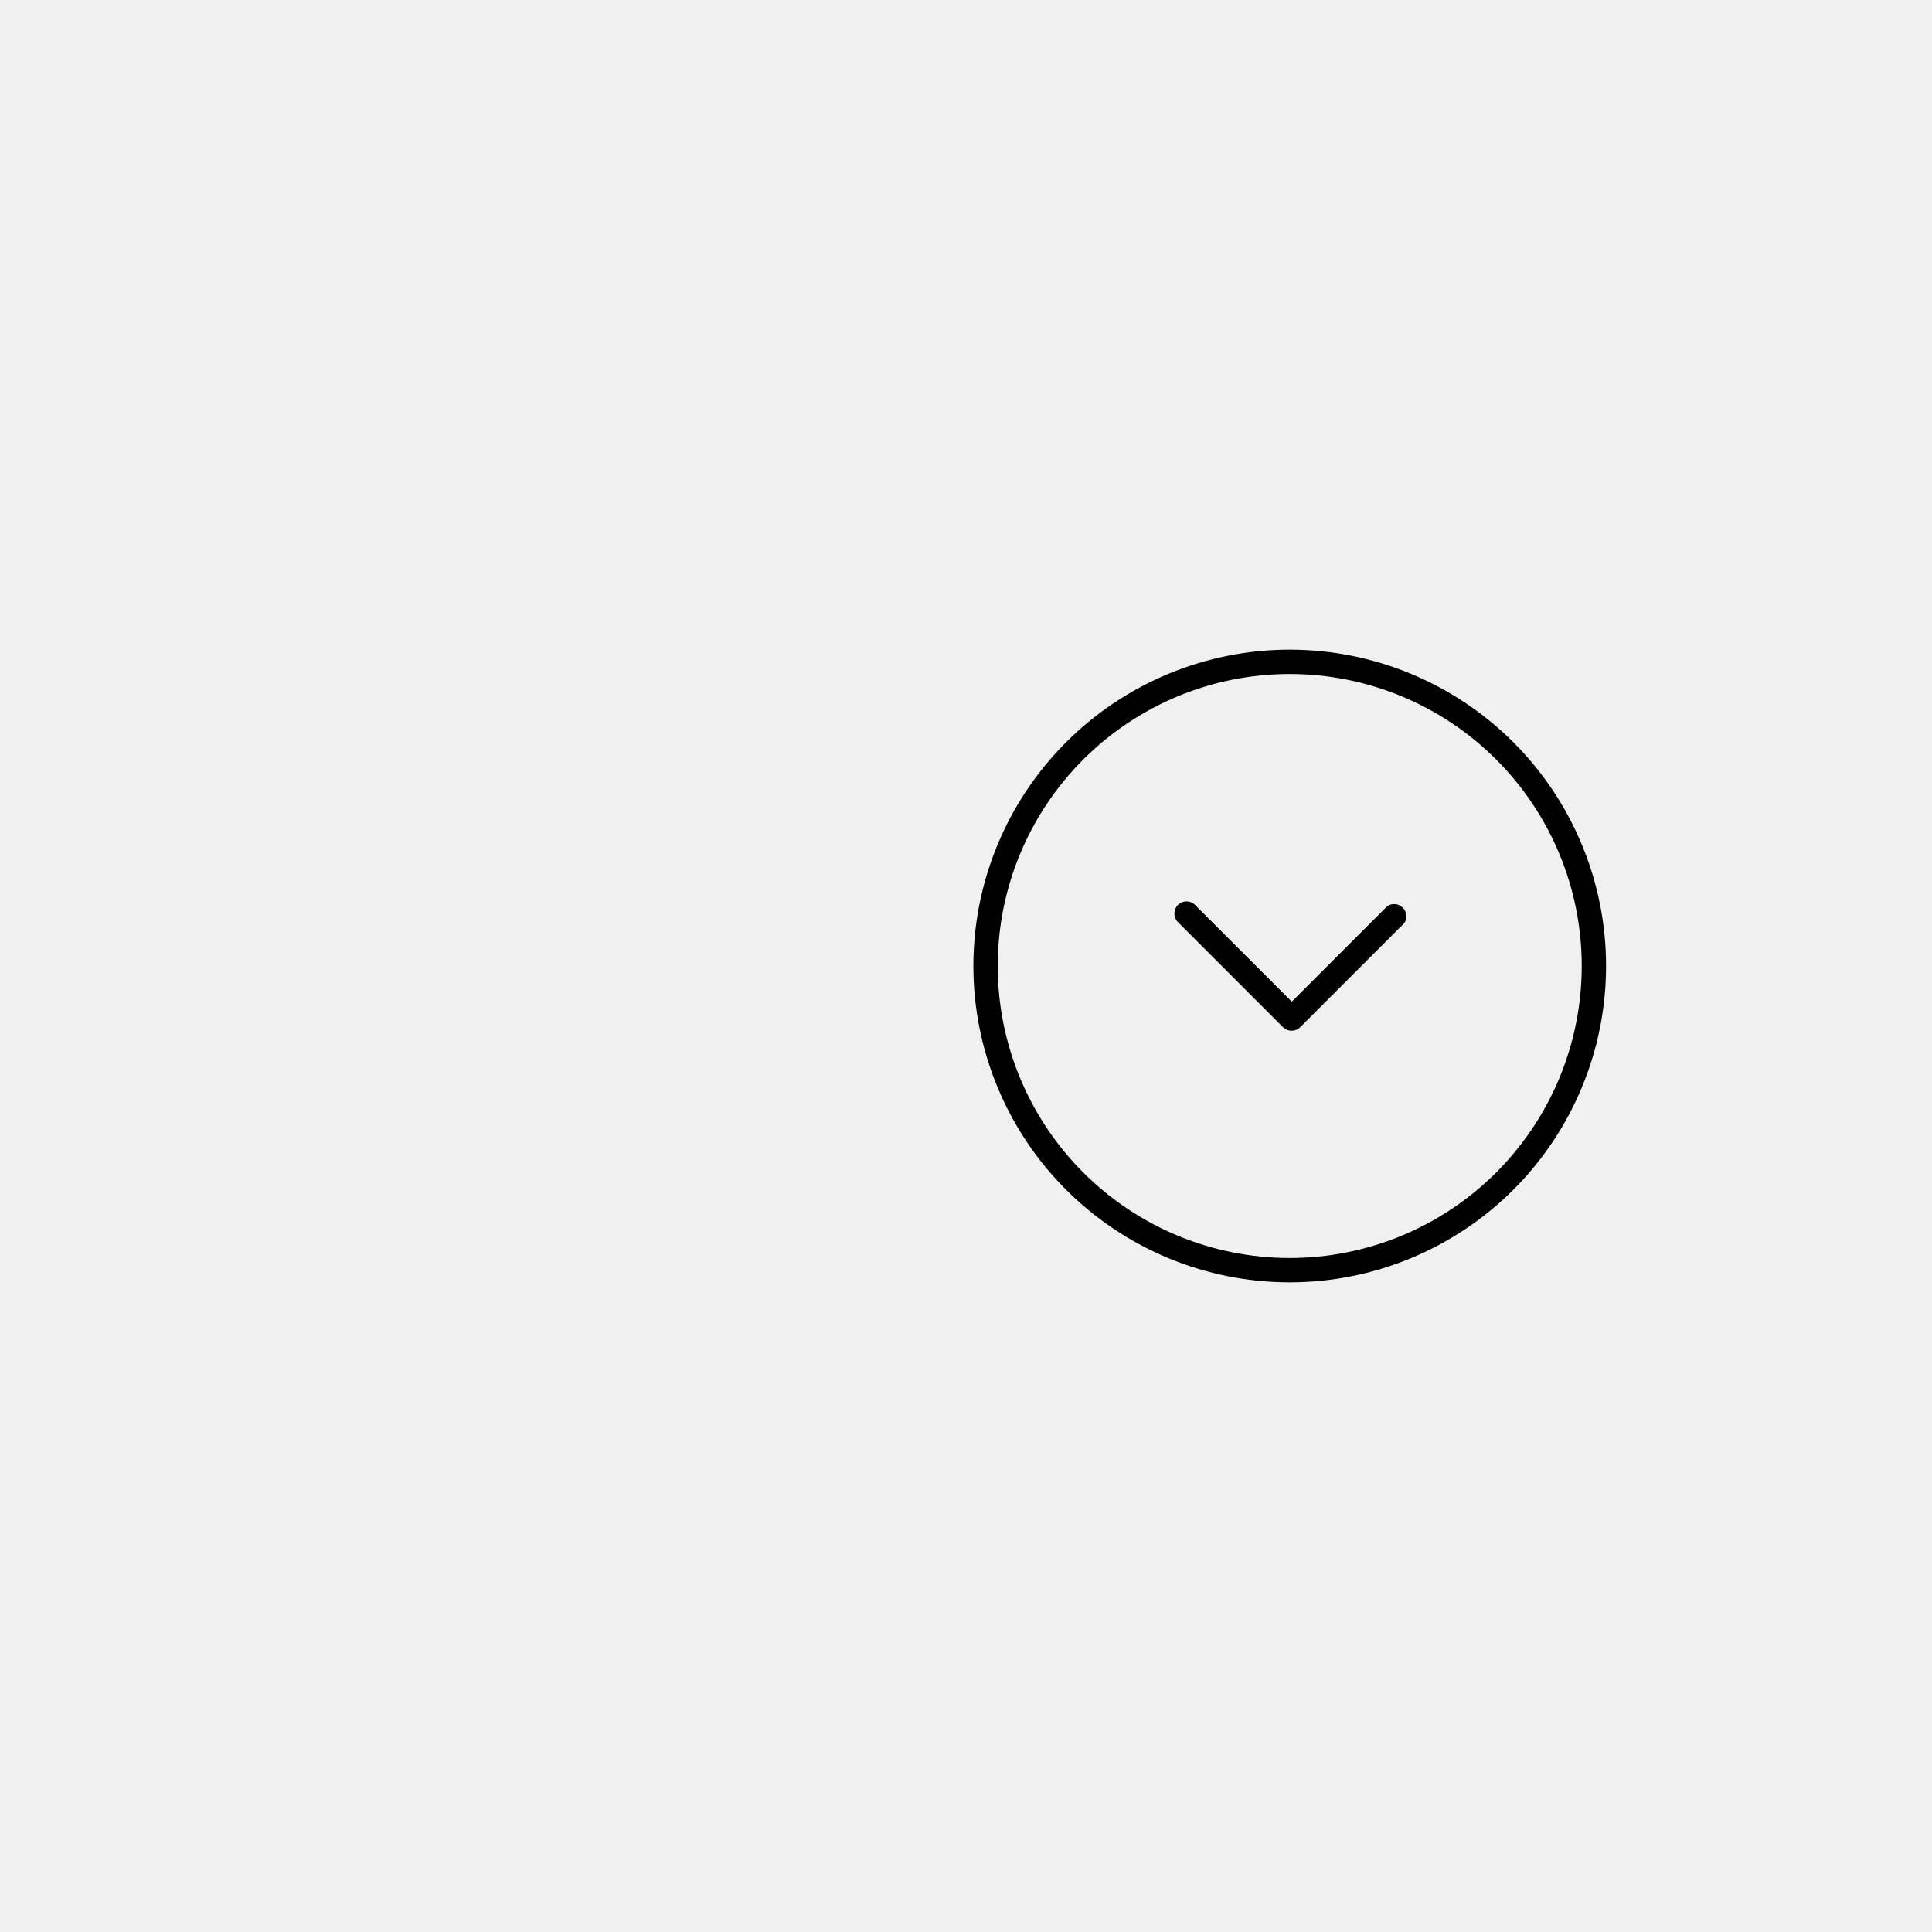
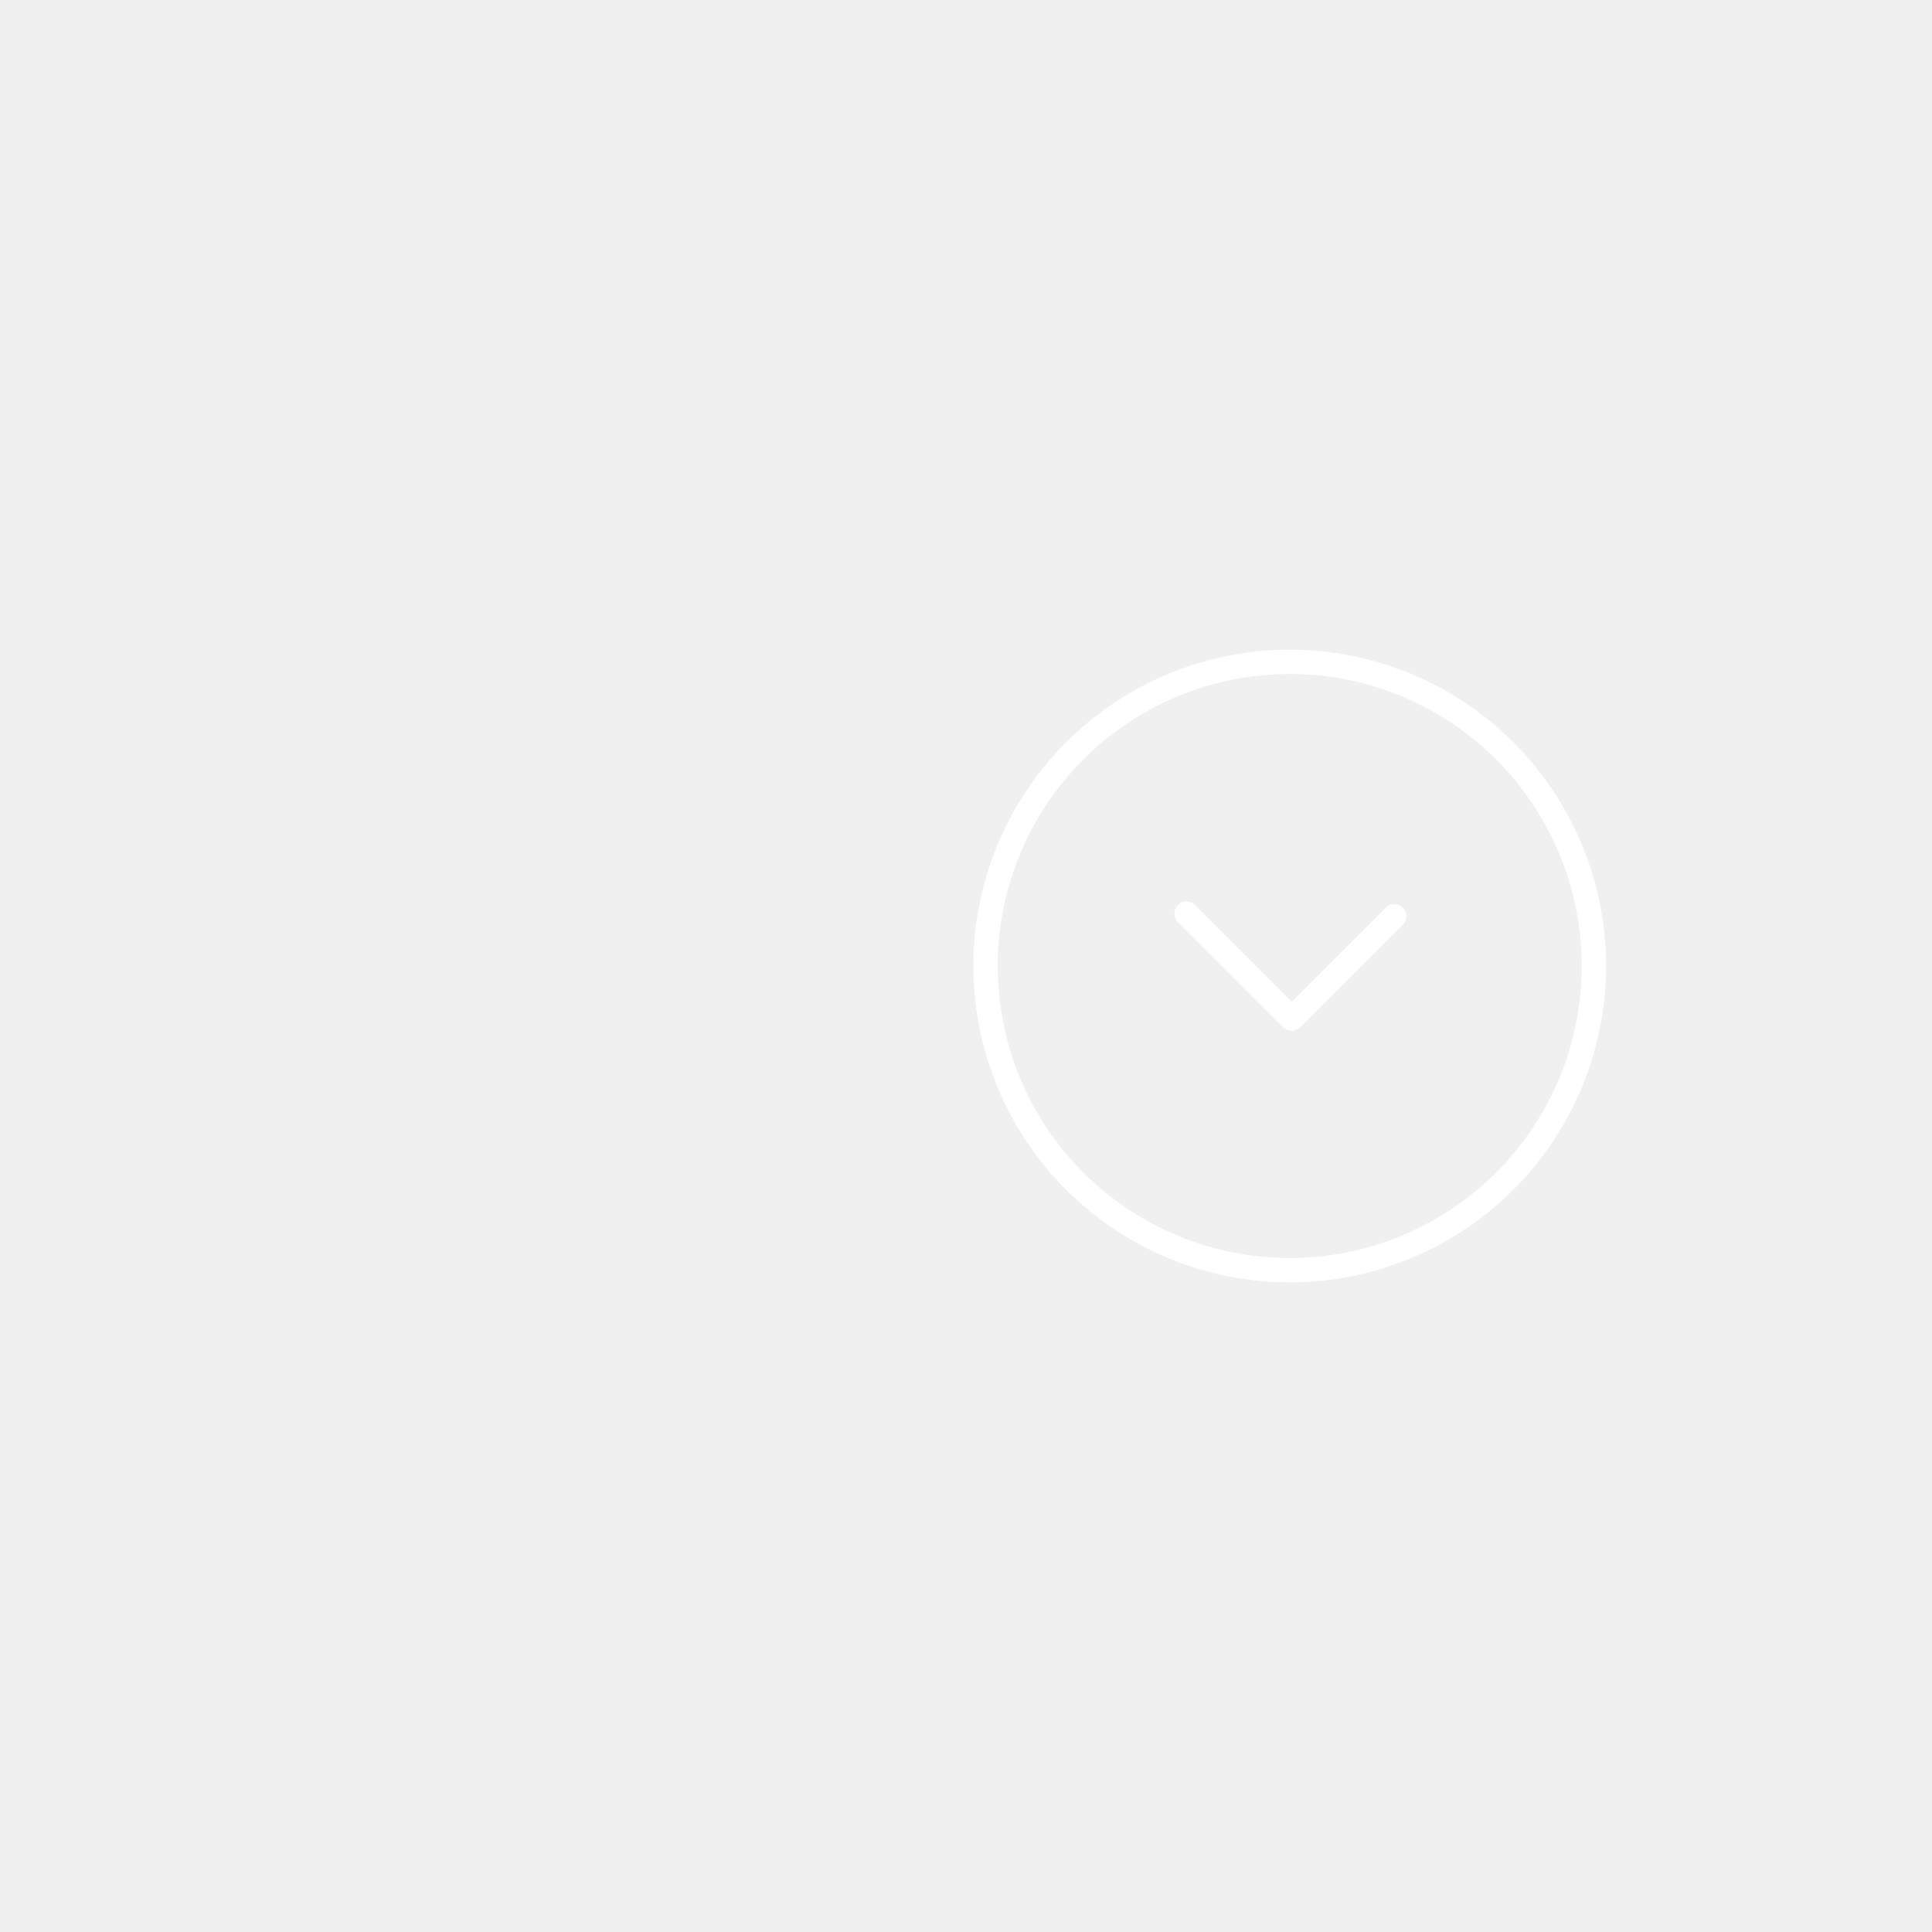
- <svg xmlns="http://www.w3.org/2000/svg" width="5px" height="5px" version="1.1" viewBox="0 0 500 752">
+ <svg xmlns="http://www.w3.org/2000/svg" width="16px" height="16px" version="1.1" viewBox="0 0 500 752">
  <g>
-     <path d="m376 252.87c-32.656 0-63.973 12.973-87.066 36.062-23.09 23.094-36.062 54.41-36.062 87.066s12.973 63.977 36.062 87.066c23.094 23.094 54.41 36.066 87.066 36.066s63.977-12.973 87.066-36.066c23.094-23.09 36.066-54.41 36.066-87.066s-12.973-63.973-36.066-87.066c-23.09-23.09-54.41-36.062-87.066-36.062zm0 236.79c-30.145 0-59.051-11.973-80.367-33.289-21.316-21.316-33.289-50.227-33.289-80.371s11.973-59.051 33.289-80.367c21.316-21.316 50.223-33.289 80.367-33.289s59.055 11.973 80.371 33.289c21.316 21.316 33.289 50.223 33.289 80.367s-11.973 59.055-33.289 80.371-50.227 33.289-80.371 33.289z" fill="currentColor" />
-     <path d="m413.89 352.8-37.082 37.082-37.887-37.887h0.004c-1.879-1.609-4.684-1.504-6.43 0.246-1.75 1.75-1.859 4.551-0.25 6.43l41.156 41.156c1.844 1.836 4.828 1.836 6.676 0l40.445-40.445c1.336-1.891 1.113-4.469-0.527-6.102-1.645-1.629-4.227-1.836-6.106-0.48z" fill="currentColor" />
+     <path d="m376 252.87c-32.656 0-63.973 12.973-87.066 36.062-23.09 23.094-36.062 54.41-36.062 87.066s12.973 63.977 36.062 87.066c23.094 23.094 54.41 36.066 87.066 36.066s63.977-12.973 87.066-36.066c23.094-23.09 36.066-54.41 36.066-87.066s-12.973-63.973-36.066-87.066c-23.09-23.09-54.41-36.062-87.066-36.062zm0 236.79c-30.145 0-59.051-11.973-80.367-33.289-21.316-21.316-33.289-50.227-33.289-80.371s11.973-59.051 33.289-80.367c21.316-21.316 50.223-33.289 80.367-33.289s59.055 11.973 80.371 33.289c21.316 21.316 33.289 50.223 33.289 80.367s-11.973 59.055-33.289 80.371-50.227 33.289-80.371 33.289z" fill="#fff" />
+     <path d="m413.89 352.8-37.082 37.082-37.887-37.887h0.004c-1.879-1.609-4.684-1.504-6.43 0.246-1.75 1.75-1.859 4.551-0.25 6.43l41.156 41.156c1.844 1.836 4.828 1.836 6.676 0l40.445-40.445c1.336-1.891 1.113-4.469-0.527-6.102-1.645-1.629-4.227-1.836-6.106-0.48z" fill="#fff" />
  </g>
</svg>
